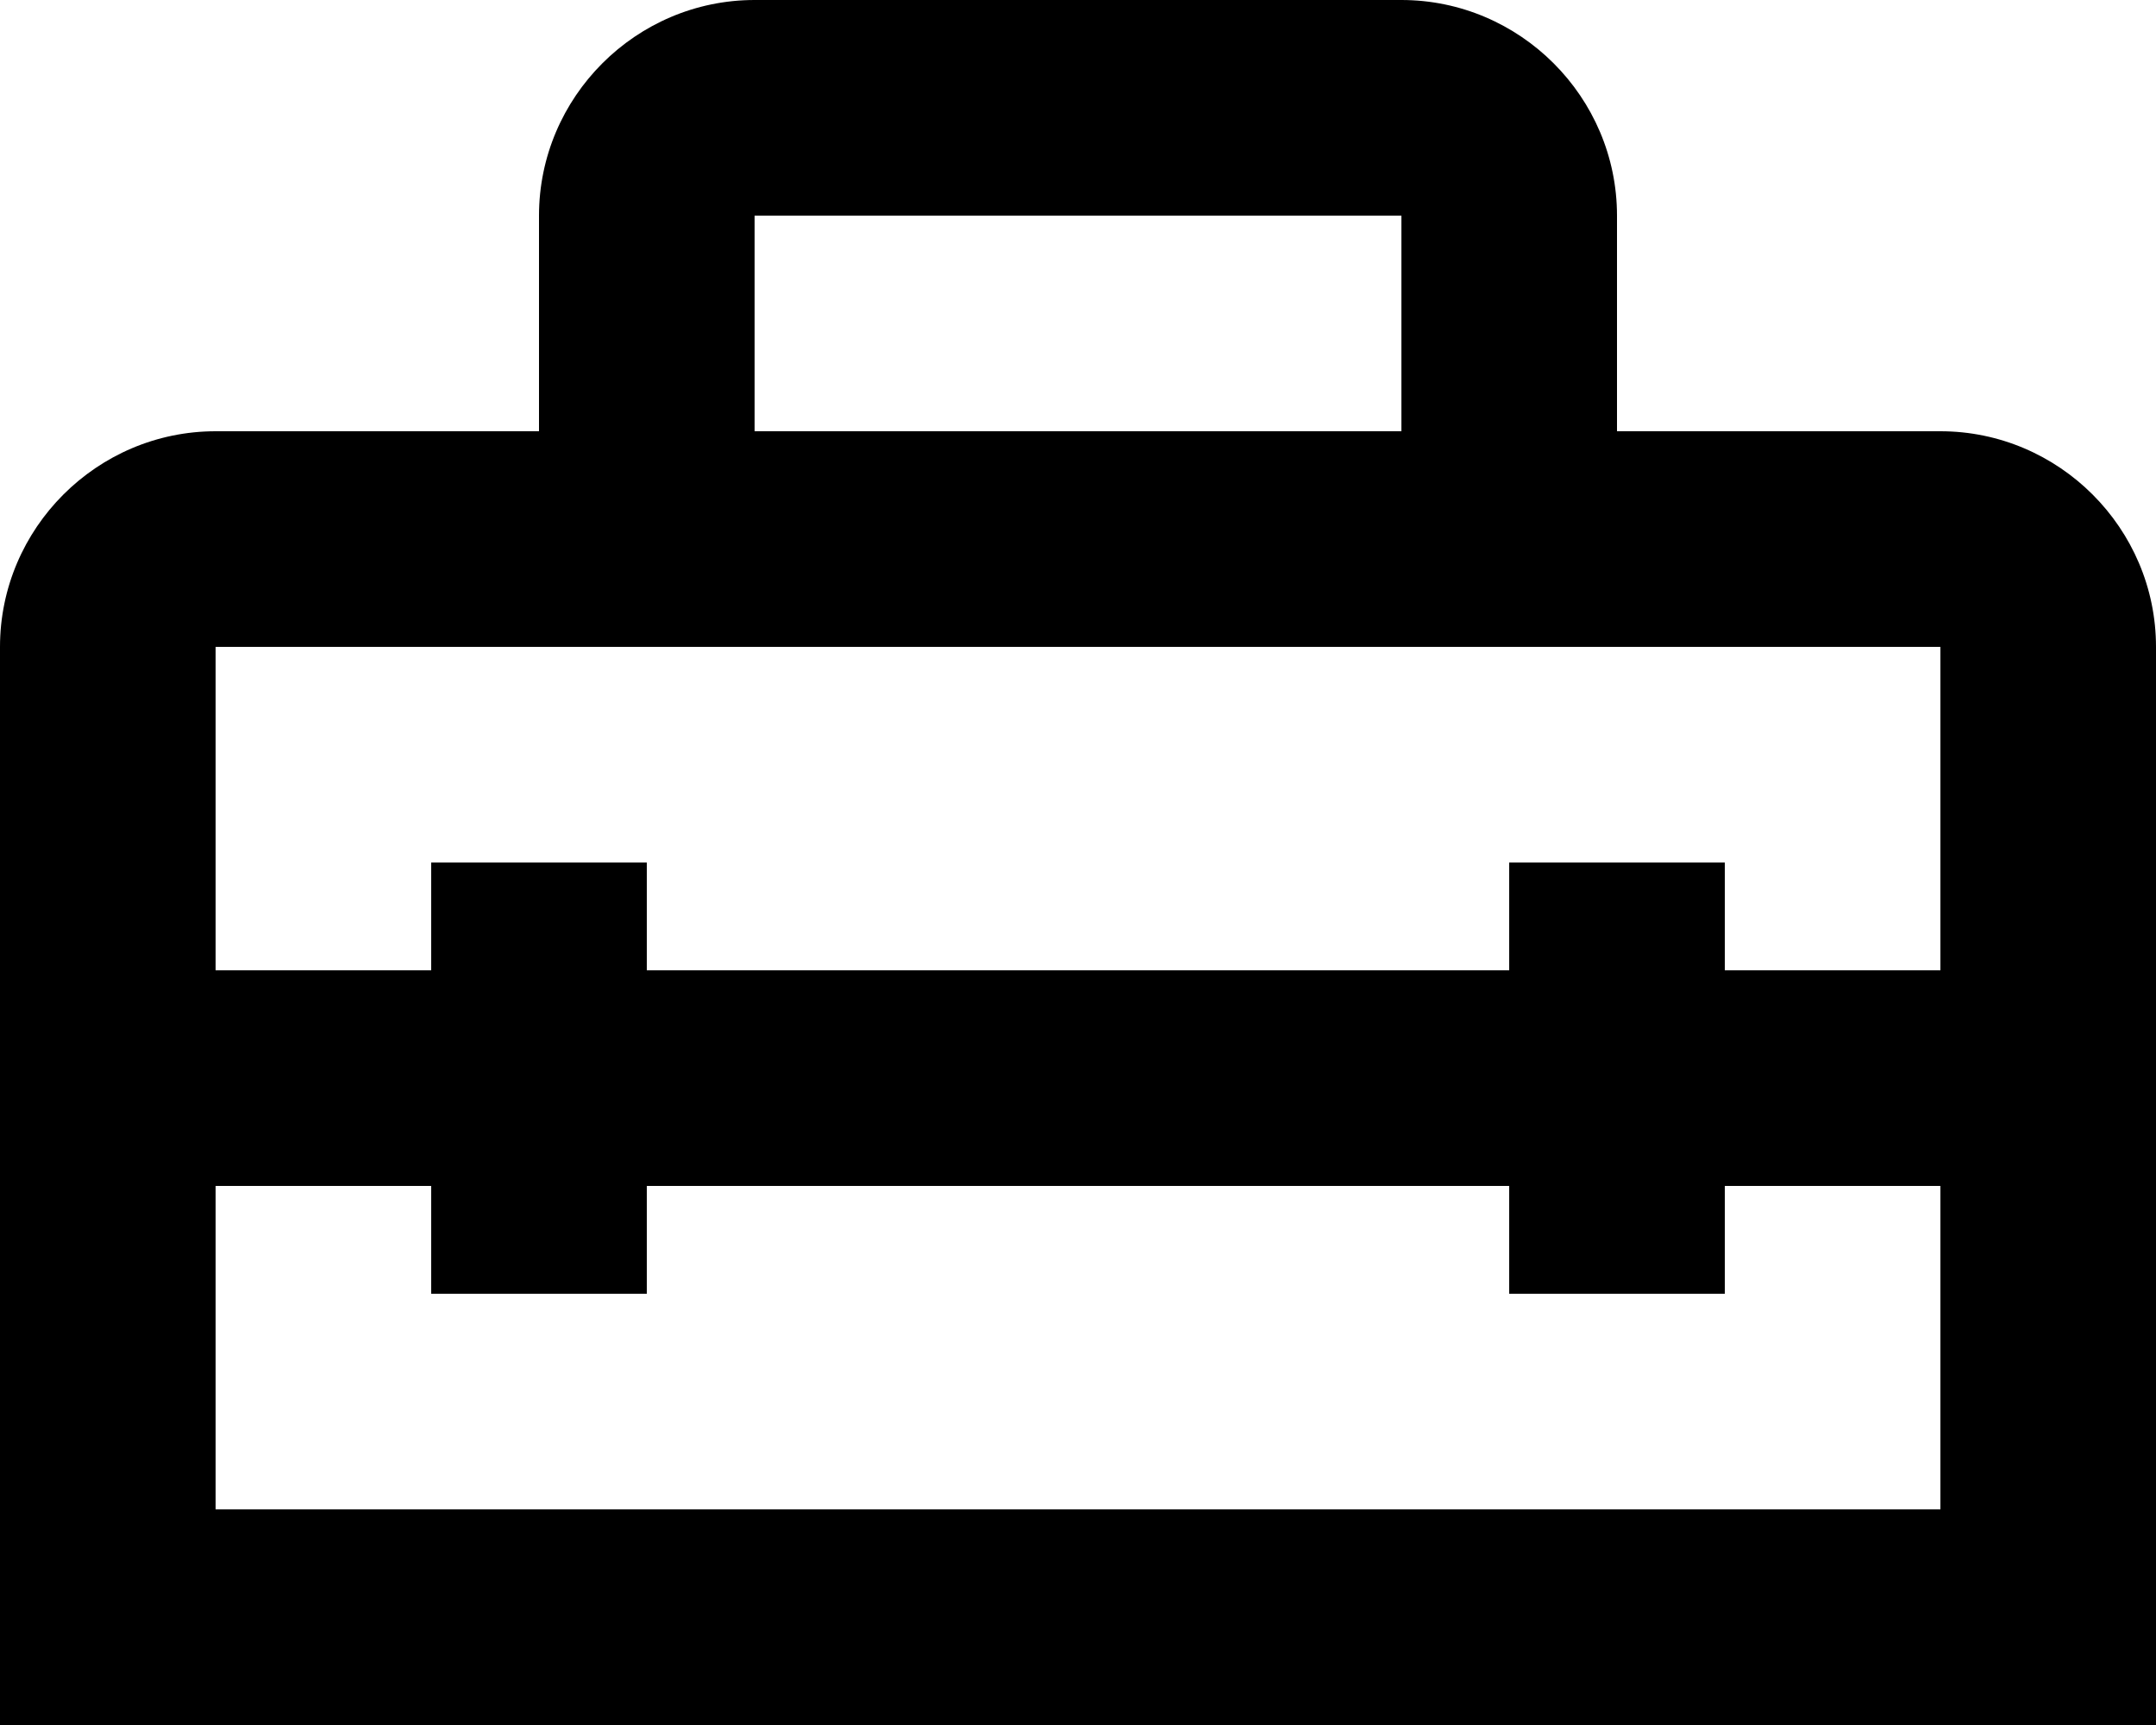
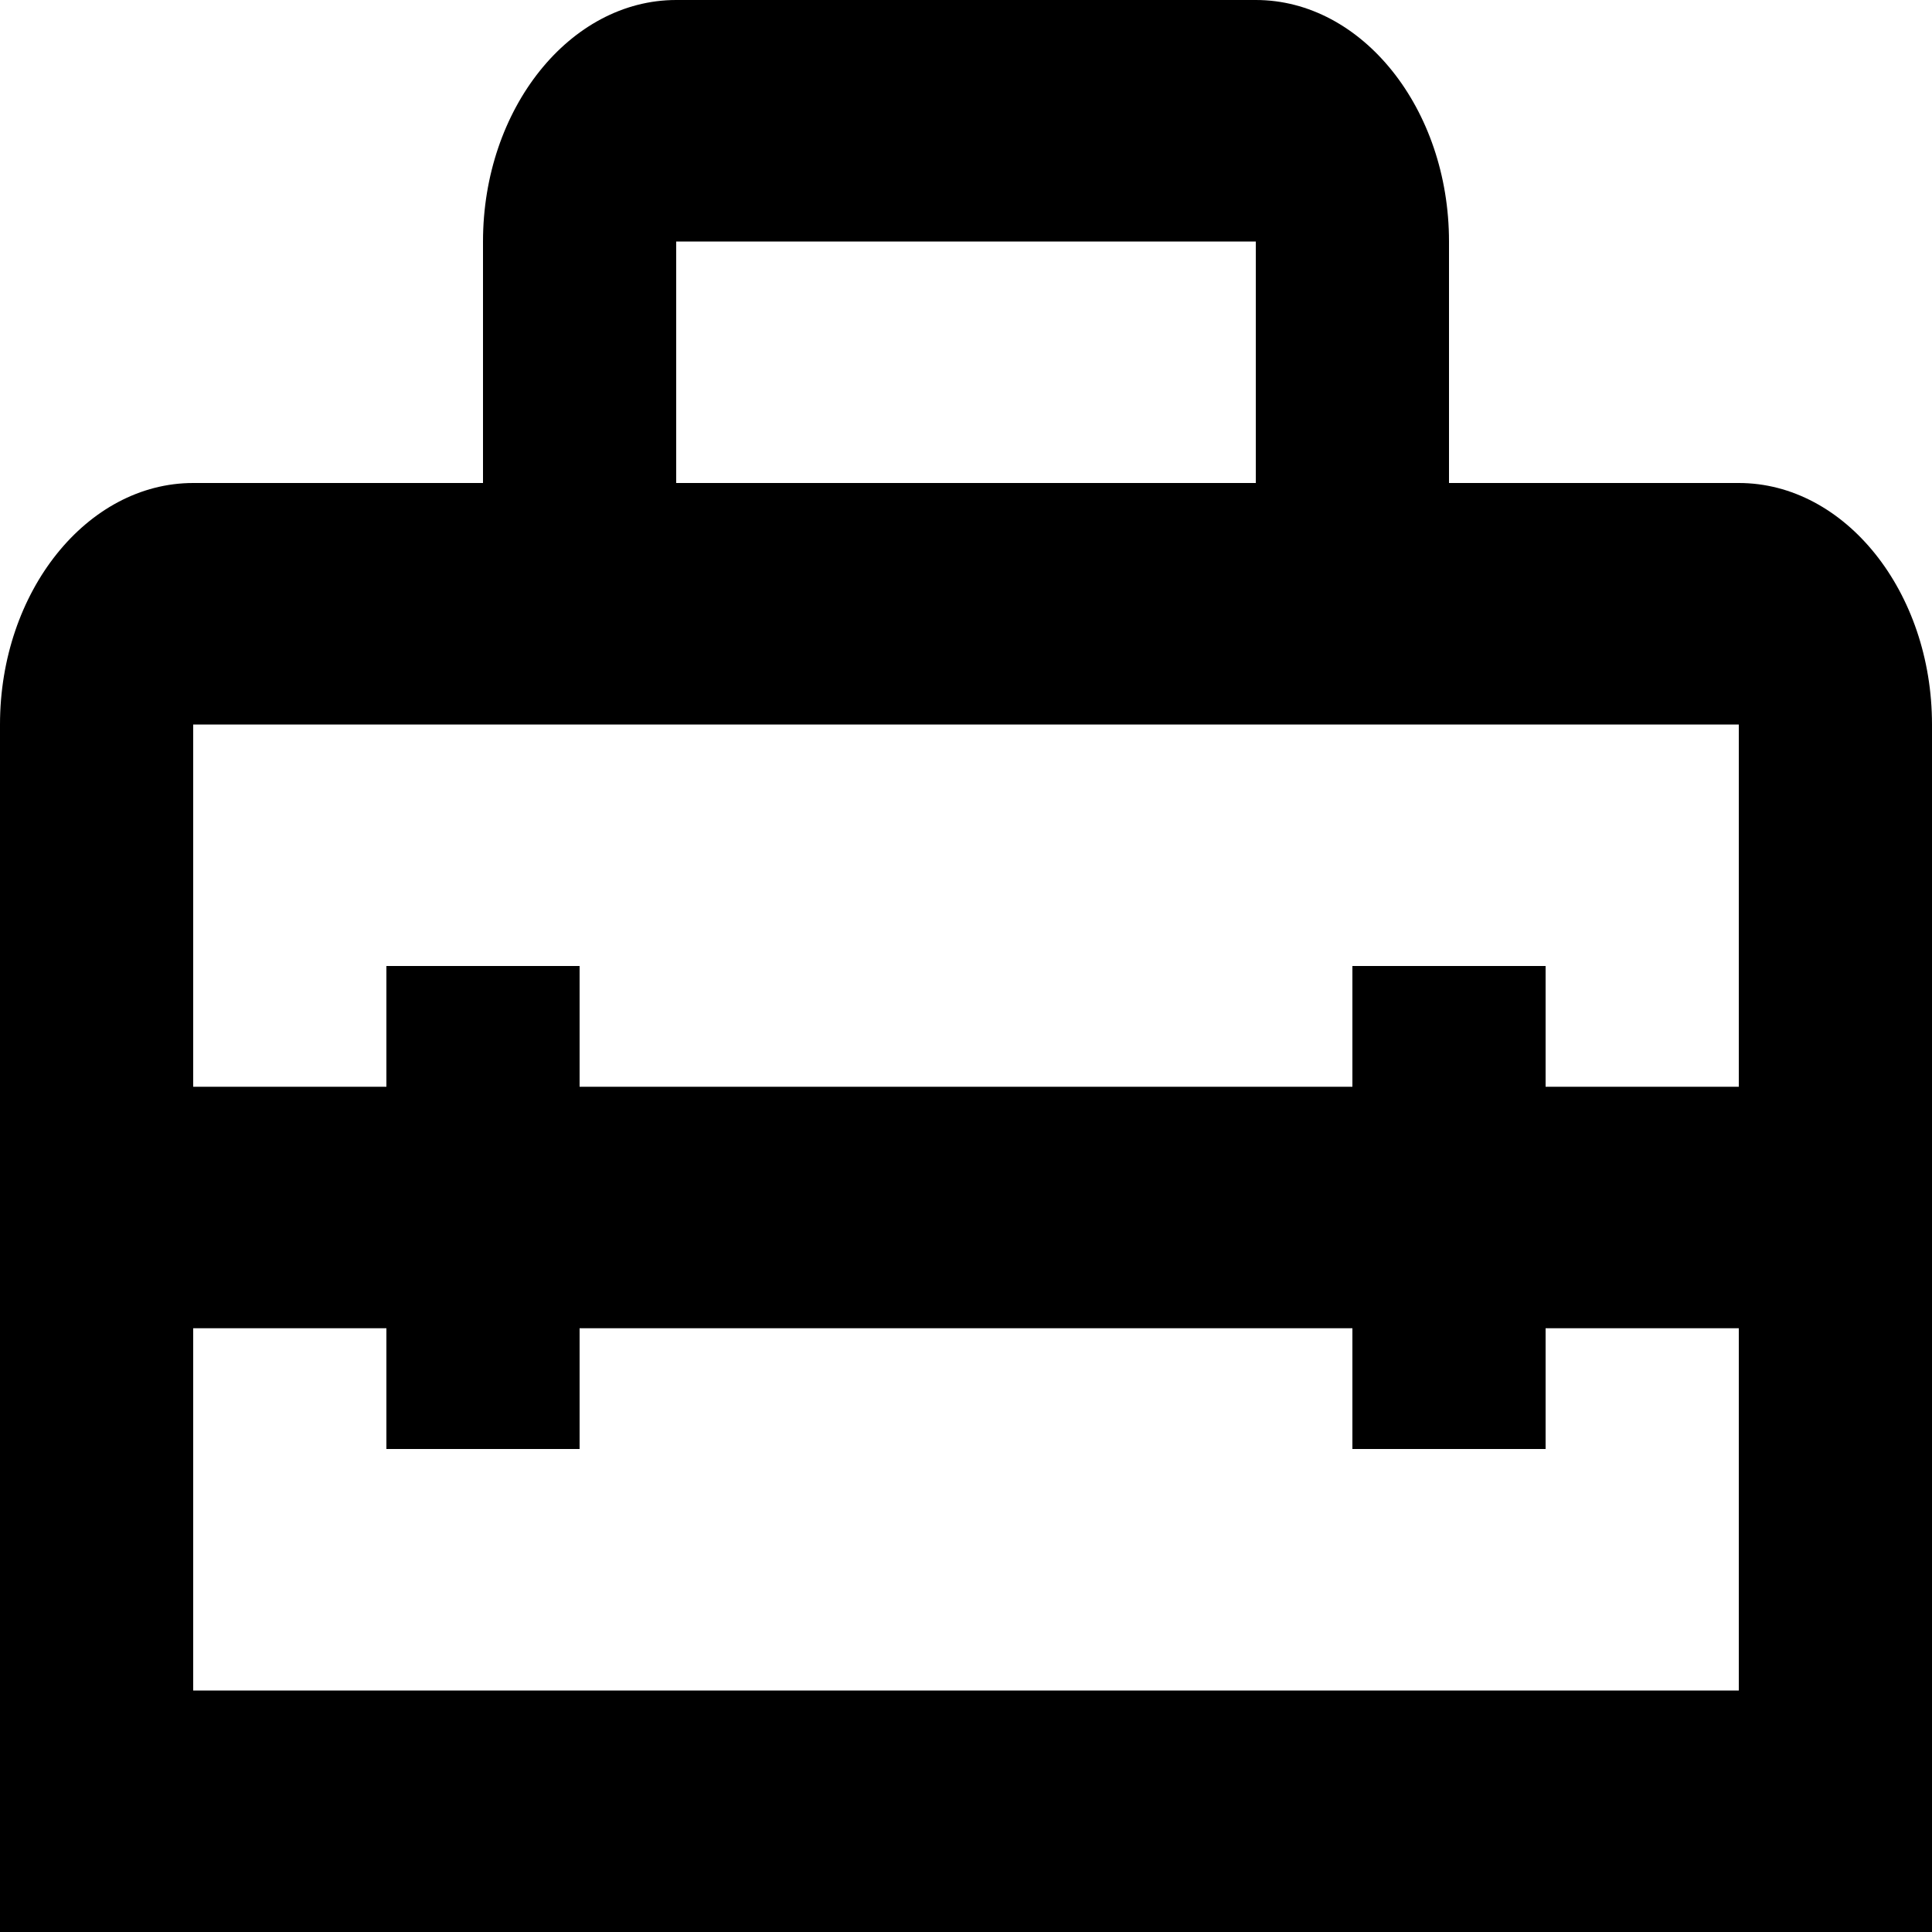
- <svg xmlns="http://www.w3.org/2000/svg" width="20" height="16" viewBox="0 0 20 16" fill="none">
-   <path d="M18 4H15V2C15 0.9 14.1 0 13 0H7C5.9 0 5 0.9 5 2V4H2C0.9 4 0 4.9 0 6V16H20V6C20 4.9 19.1 4 18 4ZM7 2H13V4H7V2ZM18 14H2V11H4V12H6V11H14V12H16V11H18V14ZM16 9V8H14V9H6V8H4V9H2V6H18V9H16Z" fill="black" />
+ <svg xmlns="http://www.w3.org/2000/svg" width="12" height="12" viewBox="0 0 12 12" fill="none">
+   <path d="M10.8 3H9V1.5C9 0.675 8.46 0 7.8 0H4.2C3.54 0 3 0.675 3 1.5V3H1.2C0.54 3 0 3.675 0 4.5V12H12V4.5C12 3.675 11.46 3 10.8 3ZM4.2 1.5H7.8V3H4.2V1.5ZM10.8 10.5H1.2V8.25H2.4V9H3.6V8.25H8.4V9H9.6V8.25H10.8V10.5ZM9.6 6.75V6H8.4V6.75H3.6V6H2.4V6.75H1.2V4.5H10.8V6.75H9.6Z" fill="black" />
</svg>
